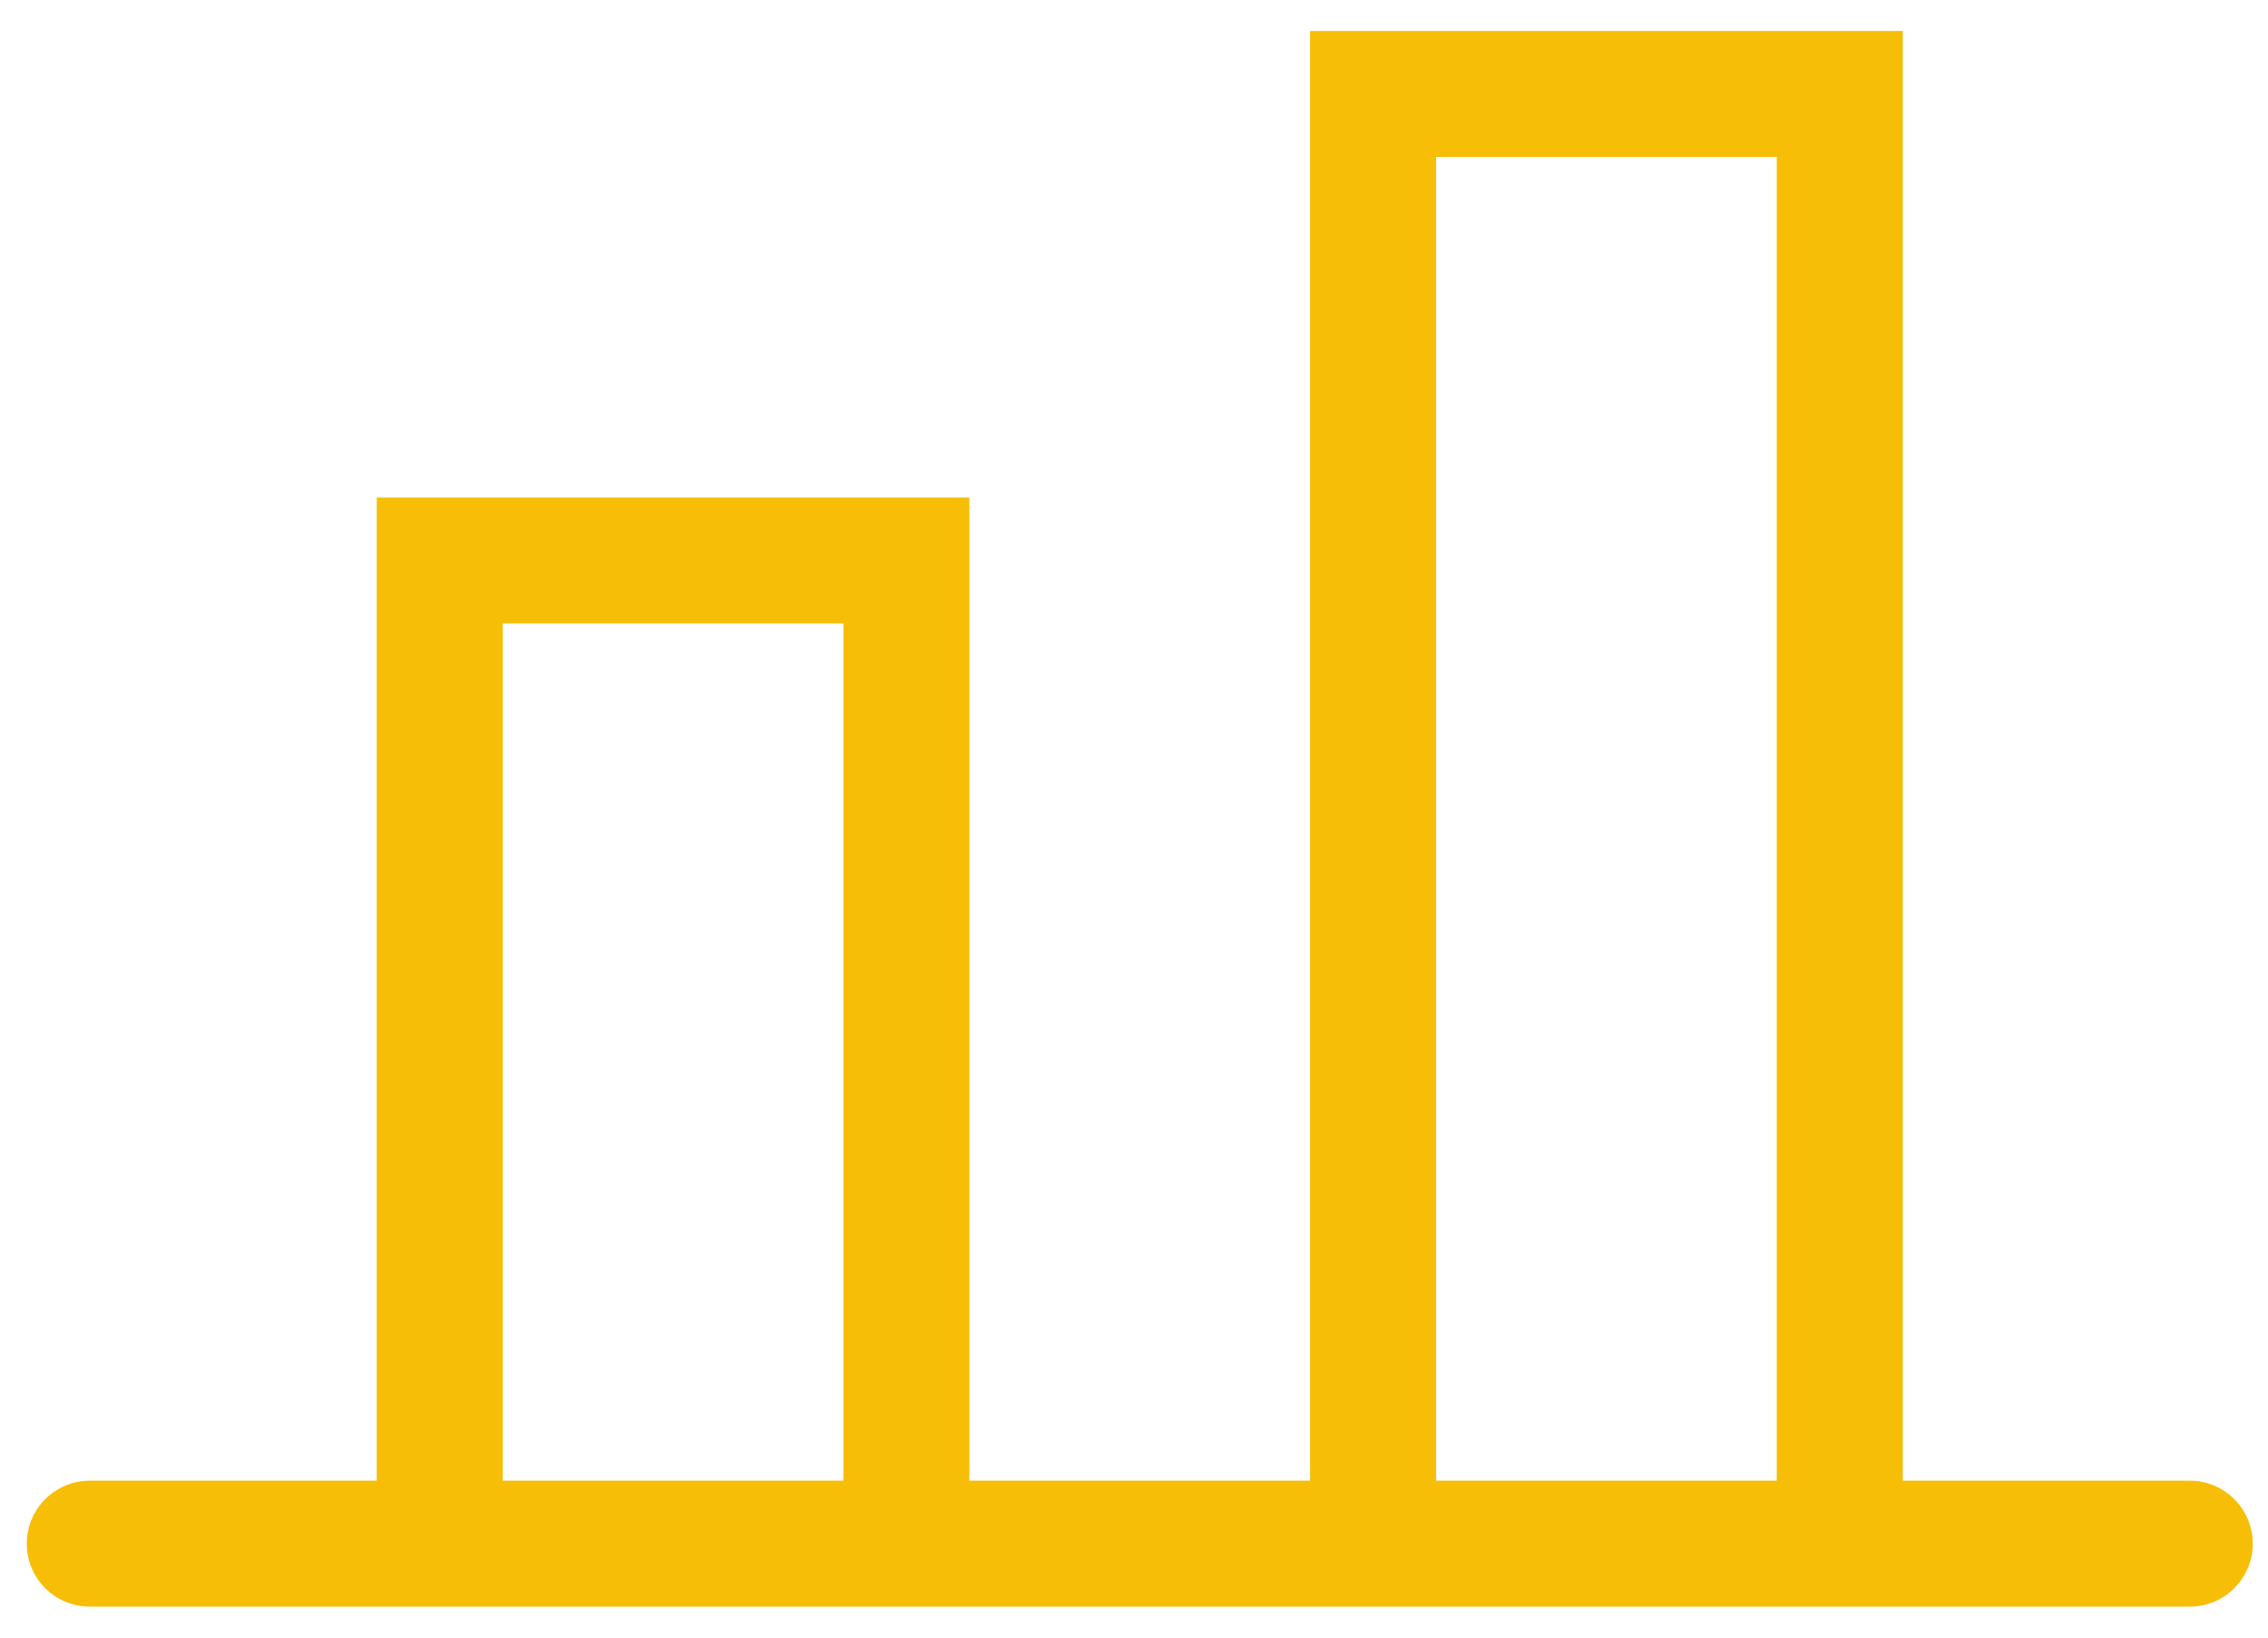
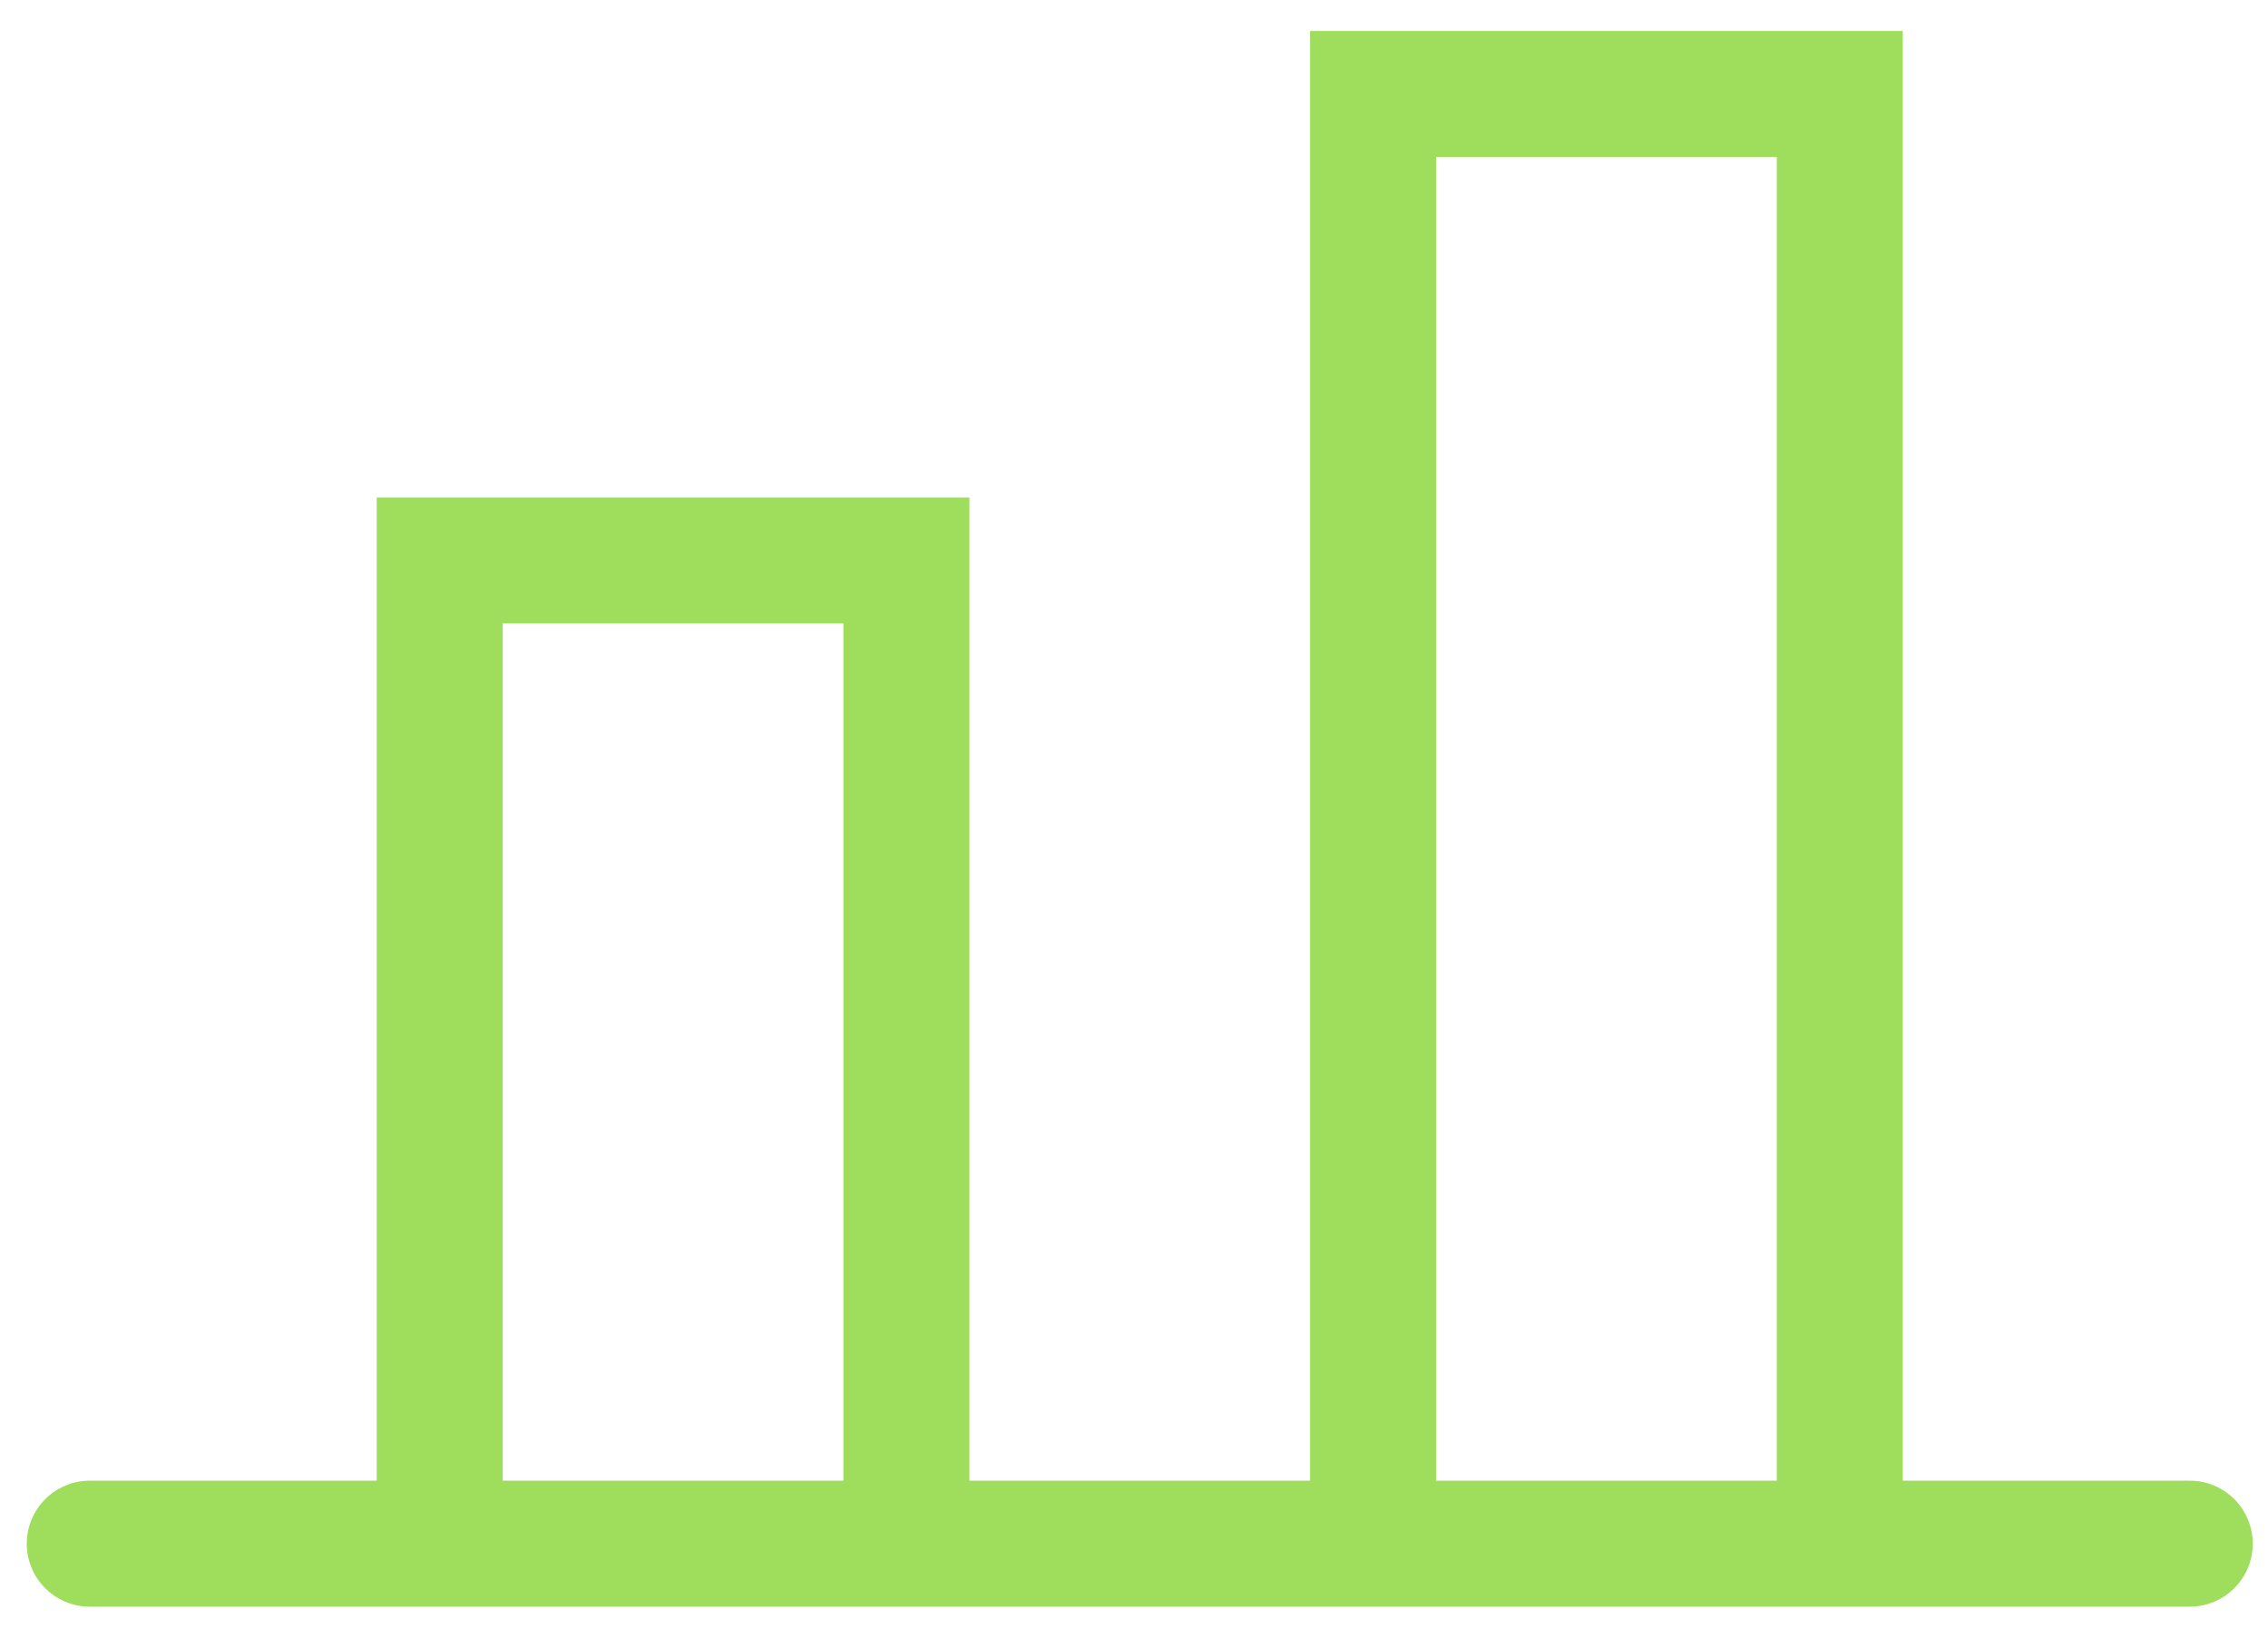
<svg xmlns="http://www.w3.org/2000/svg" width="54" height="39" viewBox="0 0 54 39" fill="none">
-   <path d="M52.137 36.763H2.137" stroke="#F6BE07" stroke-width="3" stroke-linecap="round" />
-   <path d="M21.581 35.571V13.348H10.47V35.571" stroke="#F6BE07" stroke-width="3" stroke-linecap="round" />
-   <path d="M43.804 35.57V2.237H32.693V35.57" stroke="#F6BE07" stroke-width="3" stroke-linecap="round" />
+   <path d="M52.137 36.763H2.137" stroke="#9fdd5c" stroke-width="3" stroke-linecap="round" />
+   <path d="M21.581 35.571V13.348H10.47V35.571" stroke="#9fdd5c" stroke-width="3" stroke-linecap="round" />
+   <path d="M43.804 35.57V2.237H32.693V35.57" stroke="#9fdd5c" stroke-width="3" stroke-linecap="round" />
</svg>
